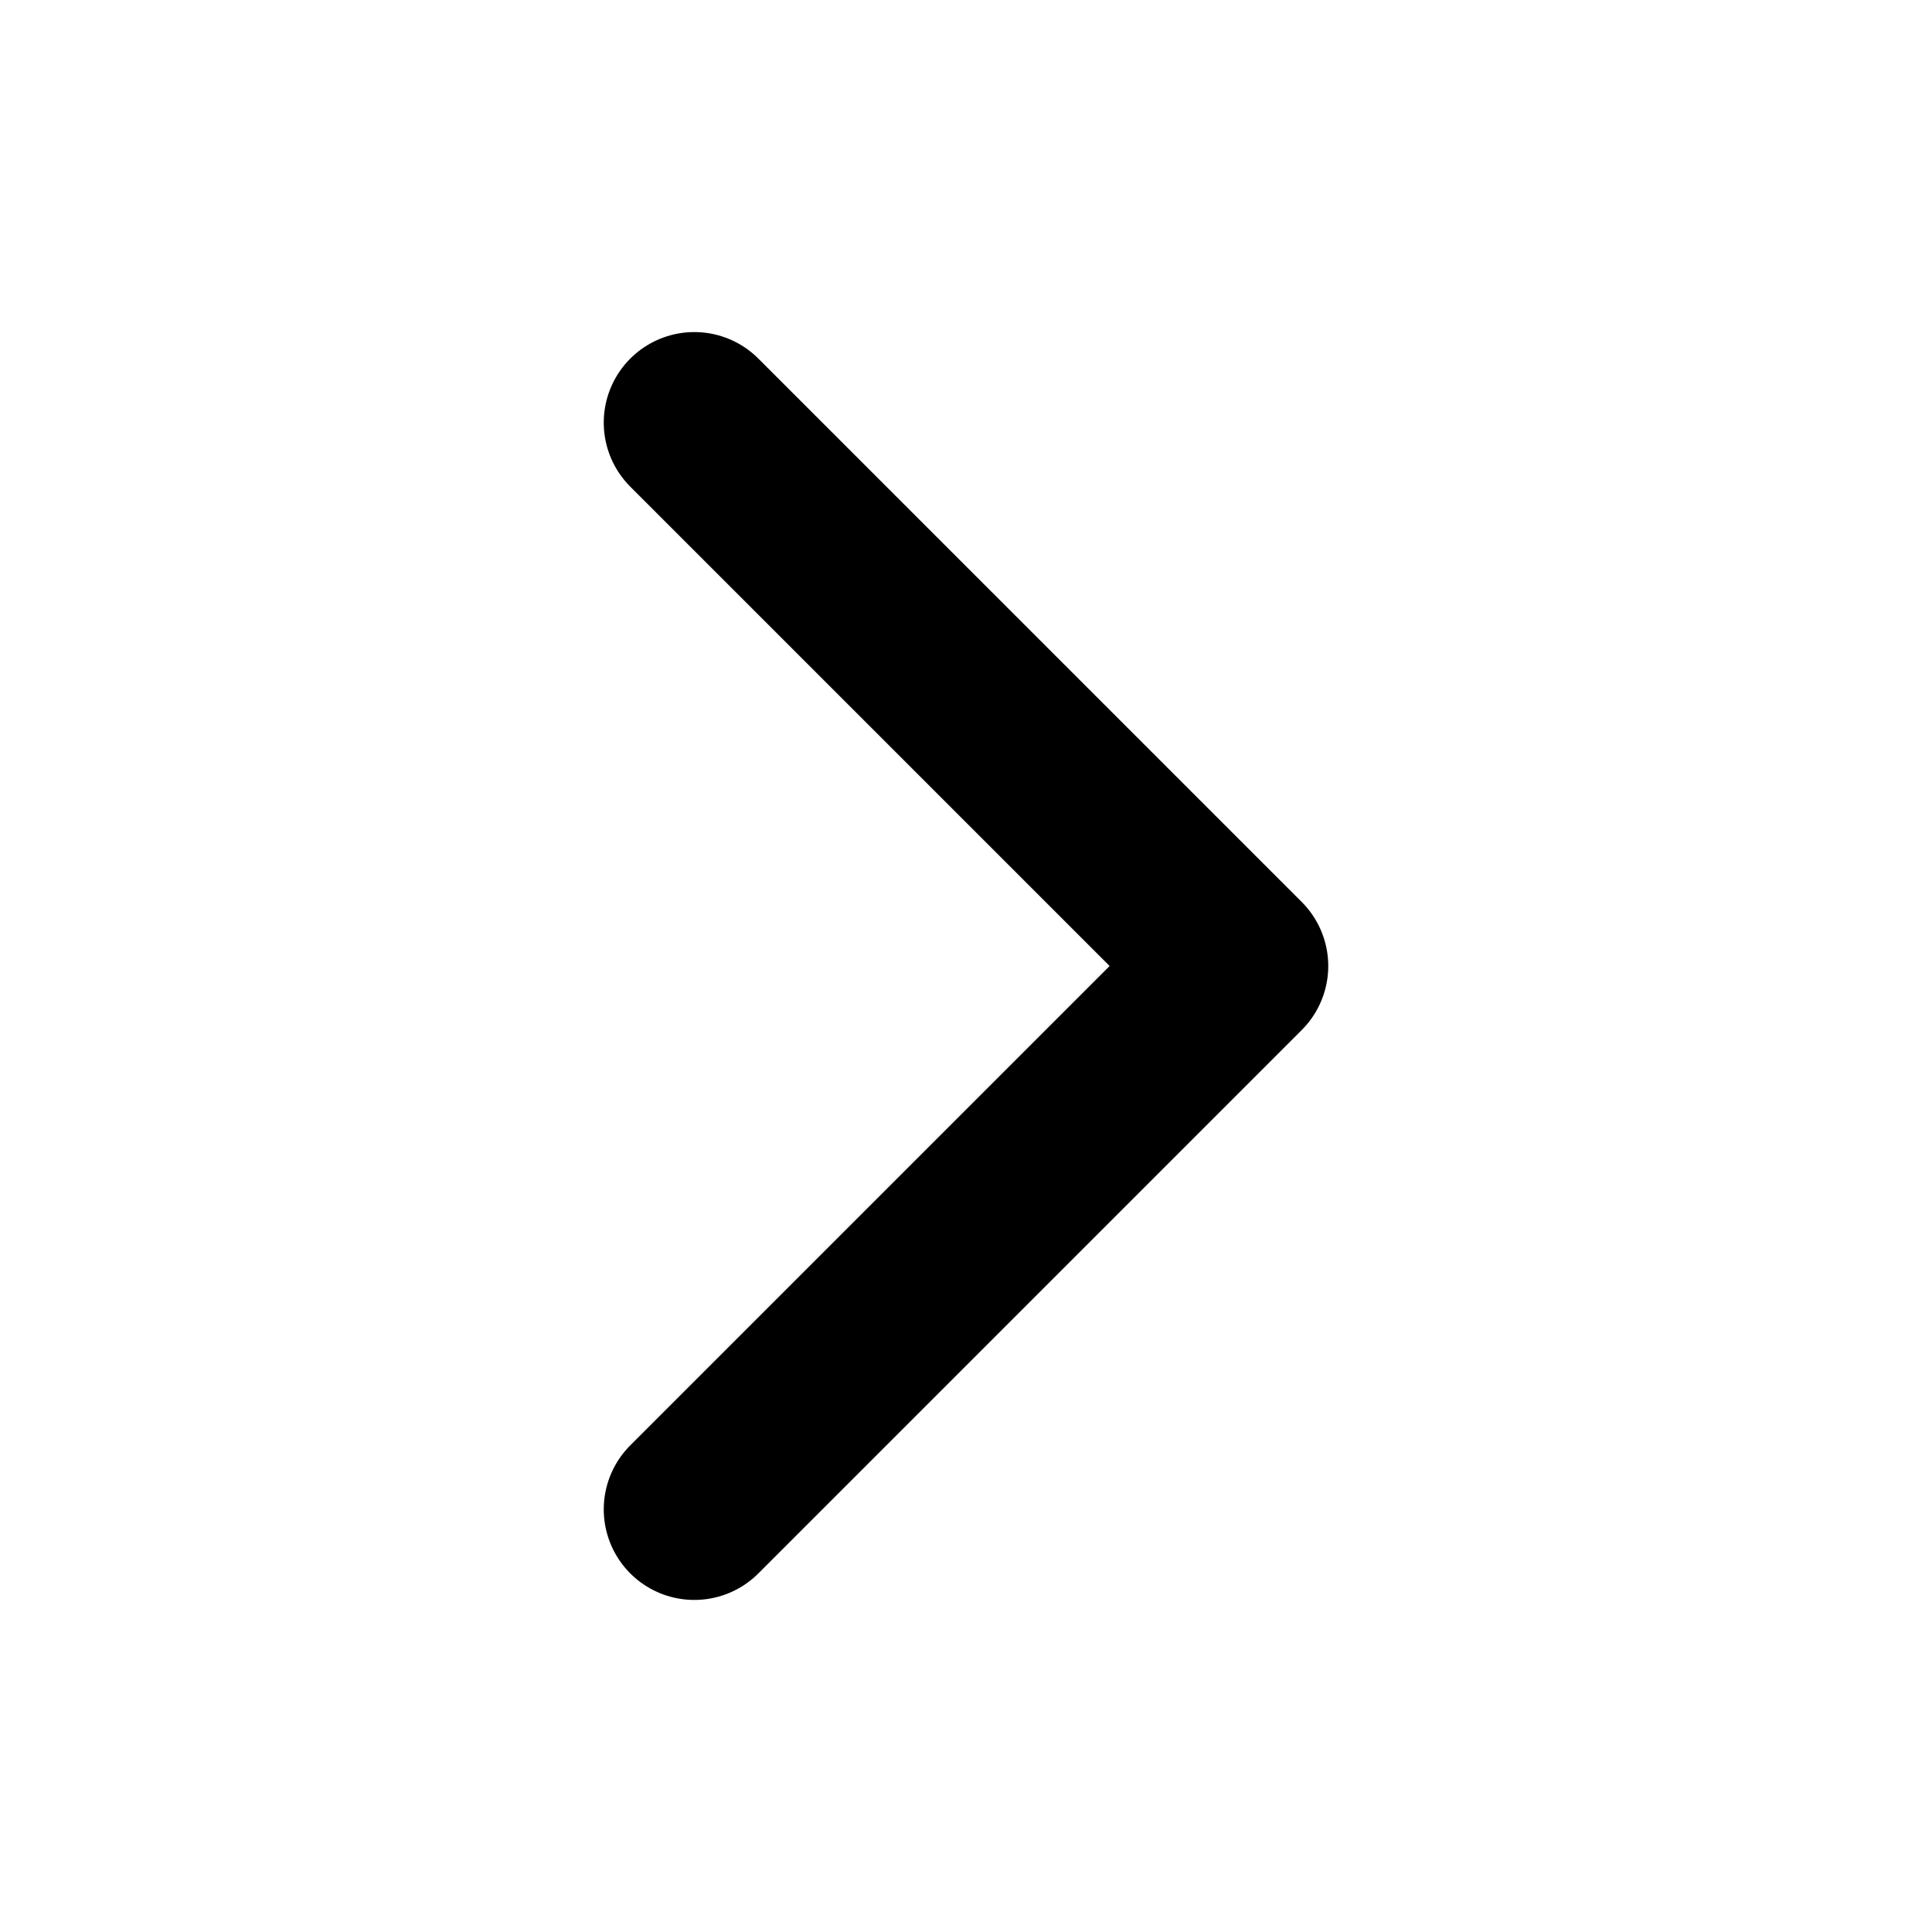
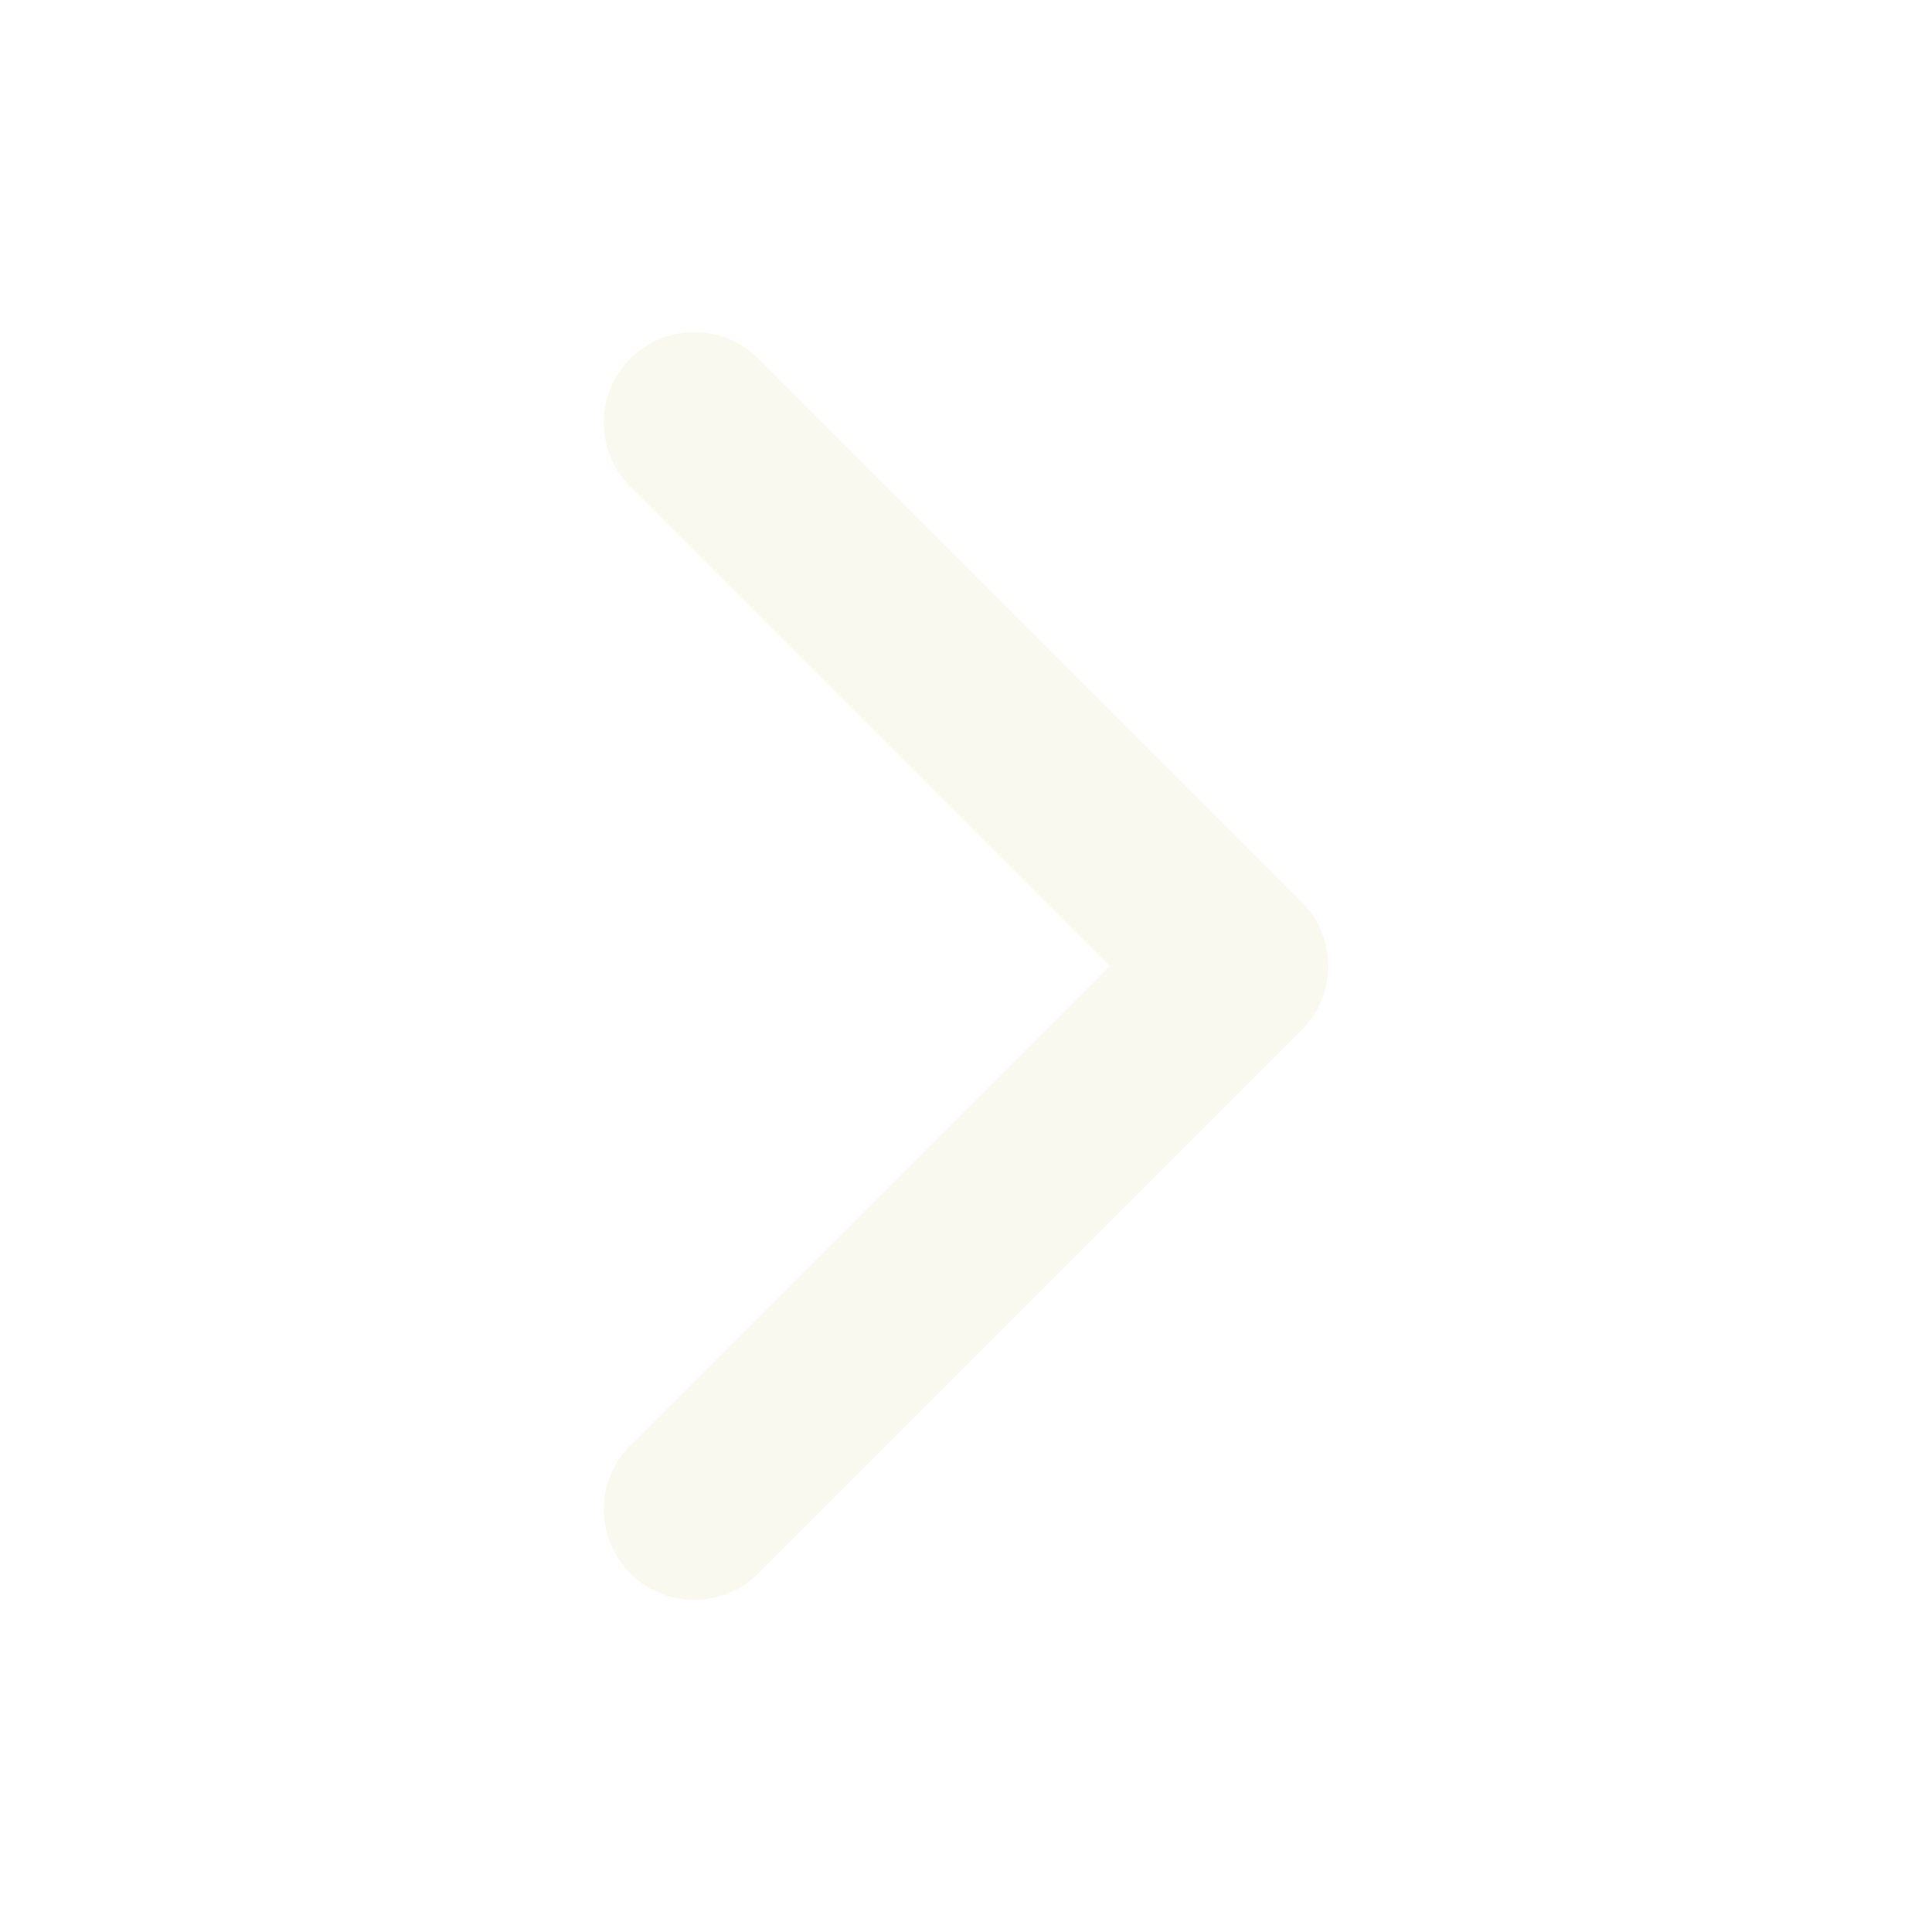
- <svg xmlns="http://www.w3.org/2000/svg" class="ionicon" viewBox="0 0 512 512">
+ <svg xmlns="http://www.w3.org/2000/svg" color="#FAF9F0" class="ionicon" viewBox="0 0 512 512">
  <path fill="none" stroke="currentColor" stroke-linecap="round" stroke-linejoin="round" stroke-width="48" d="M184 112l144 144-144 144" />
</svg>
